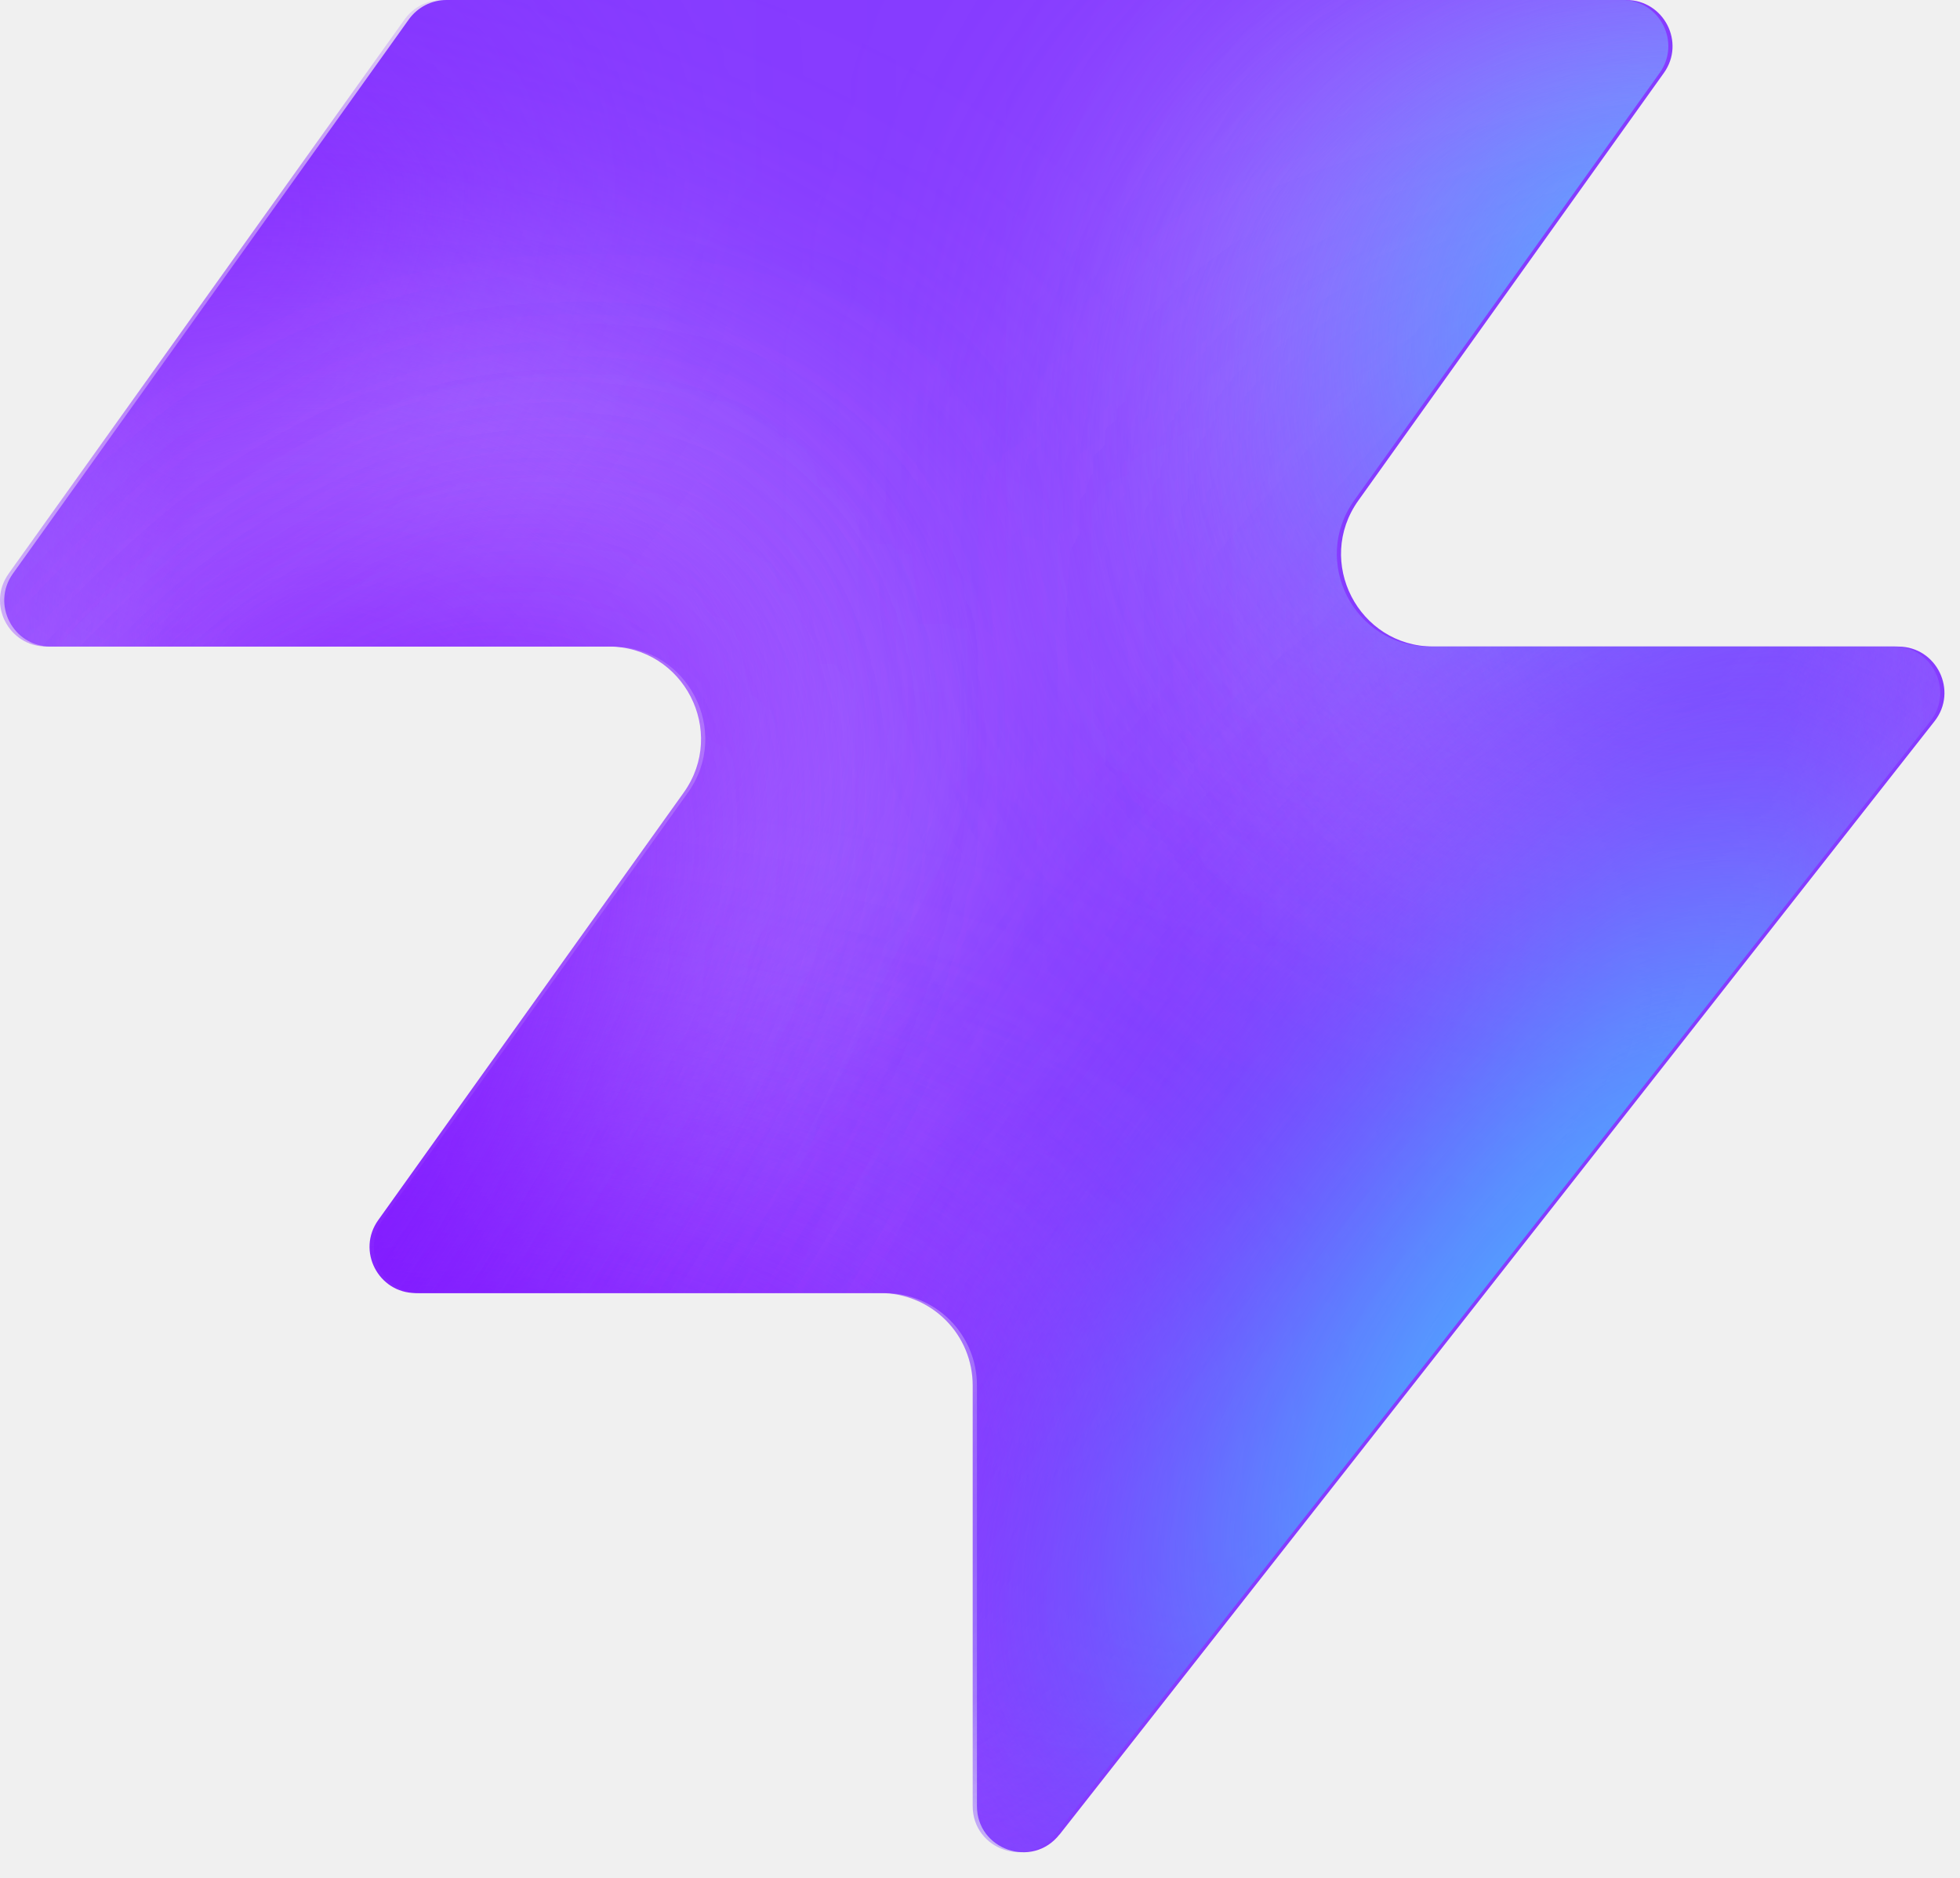
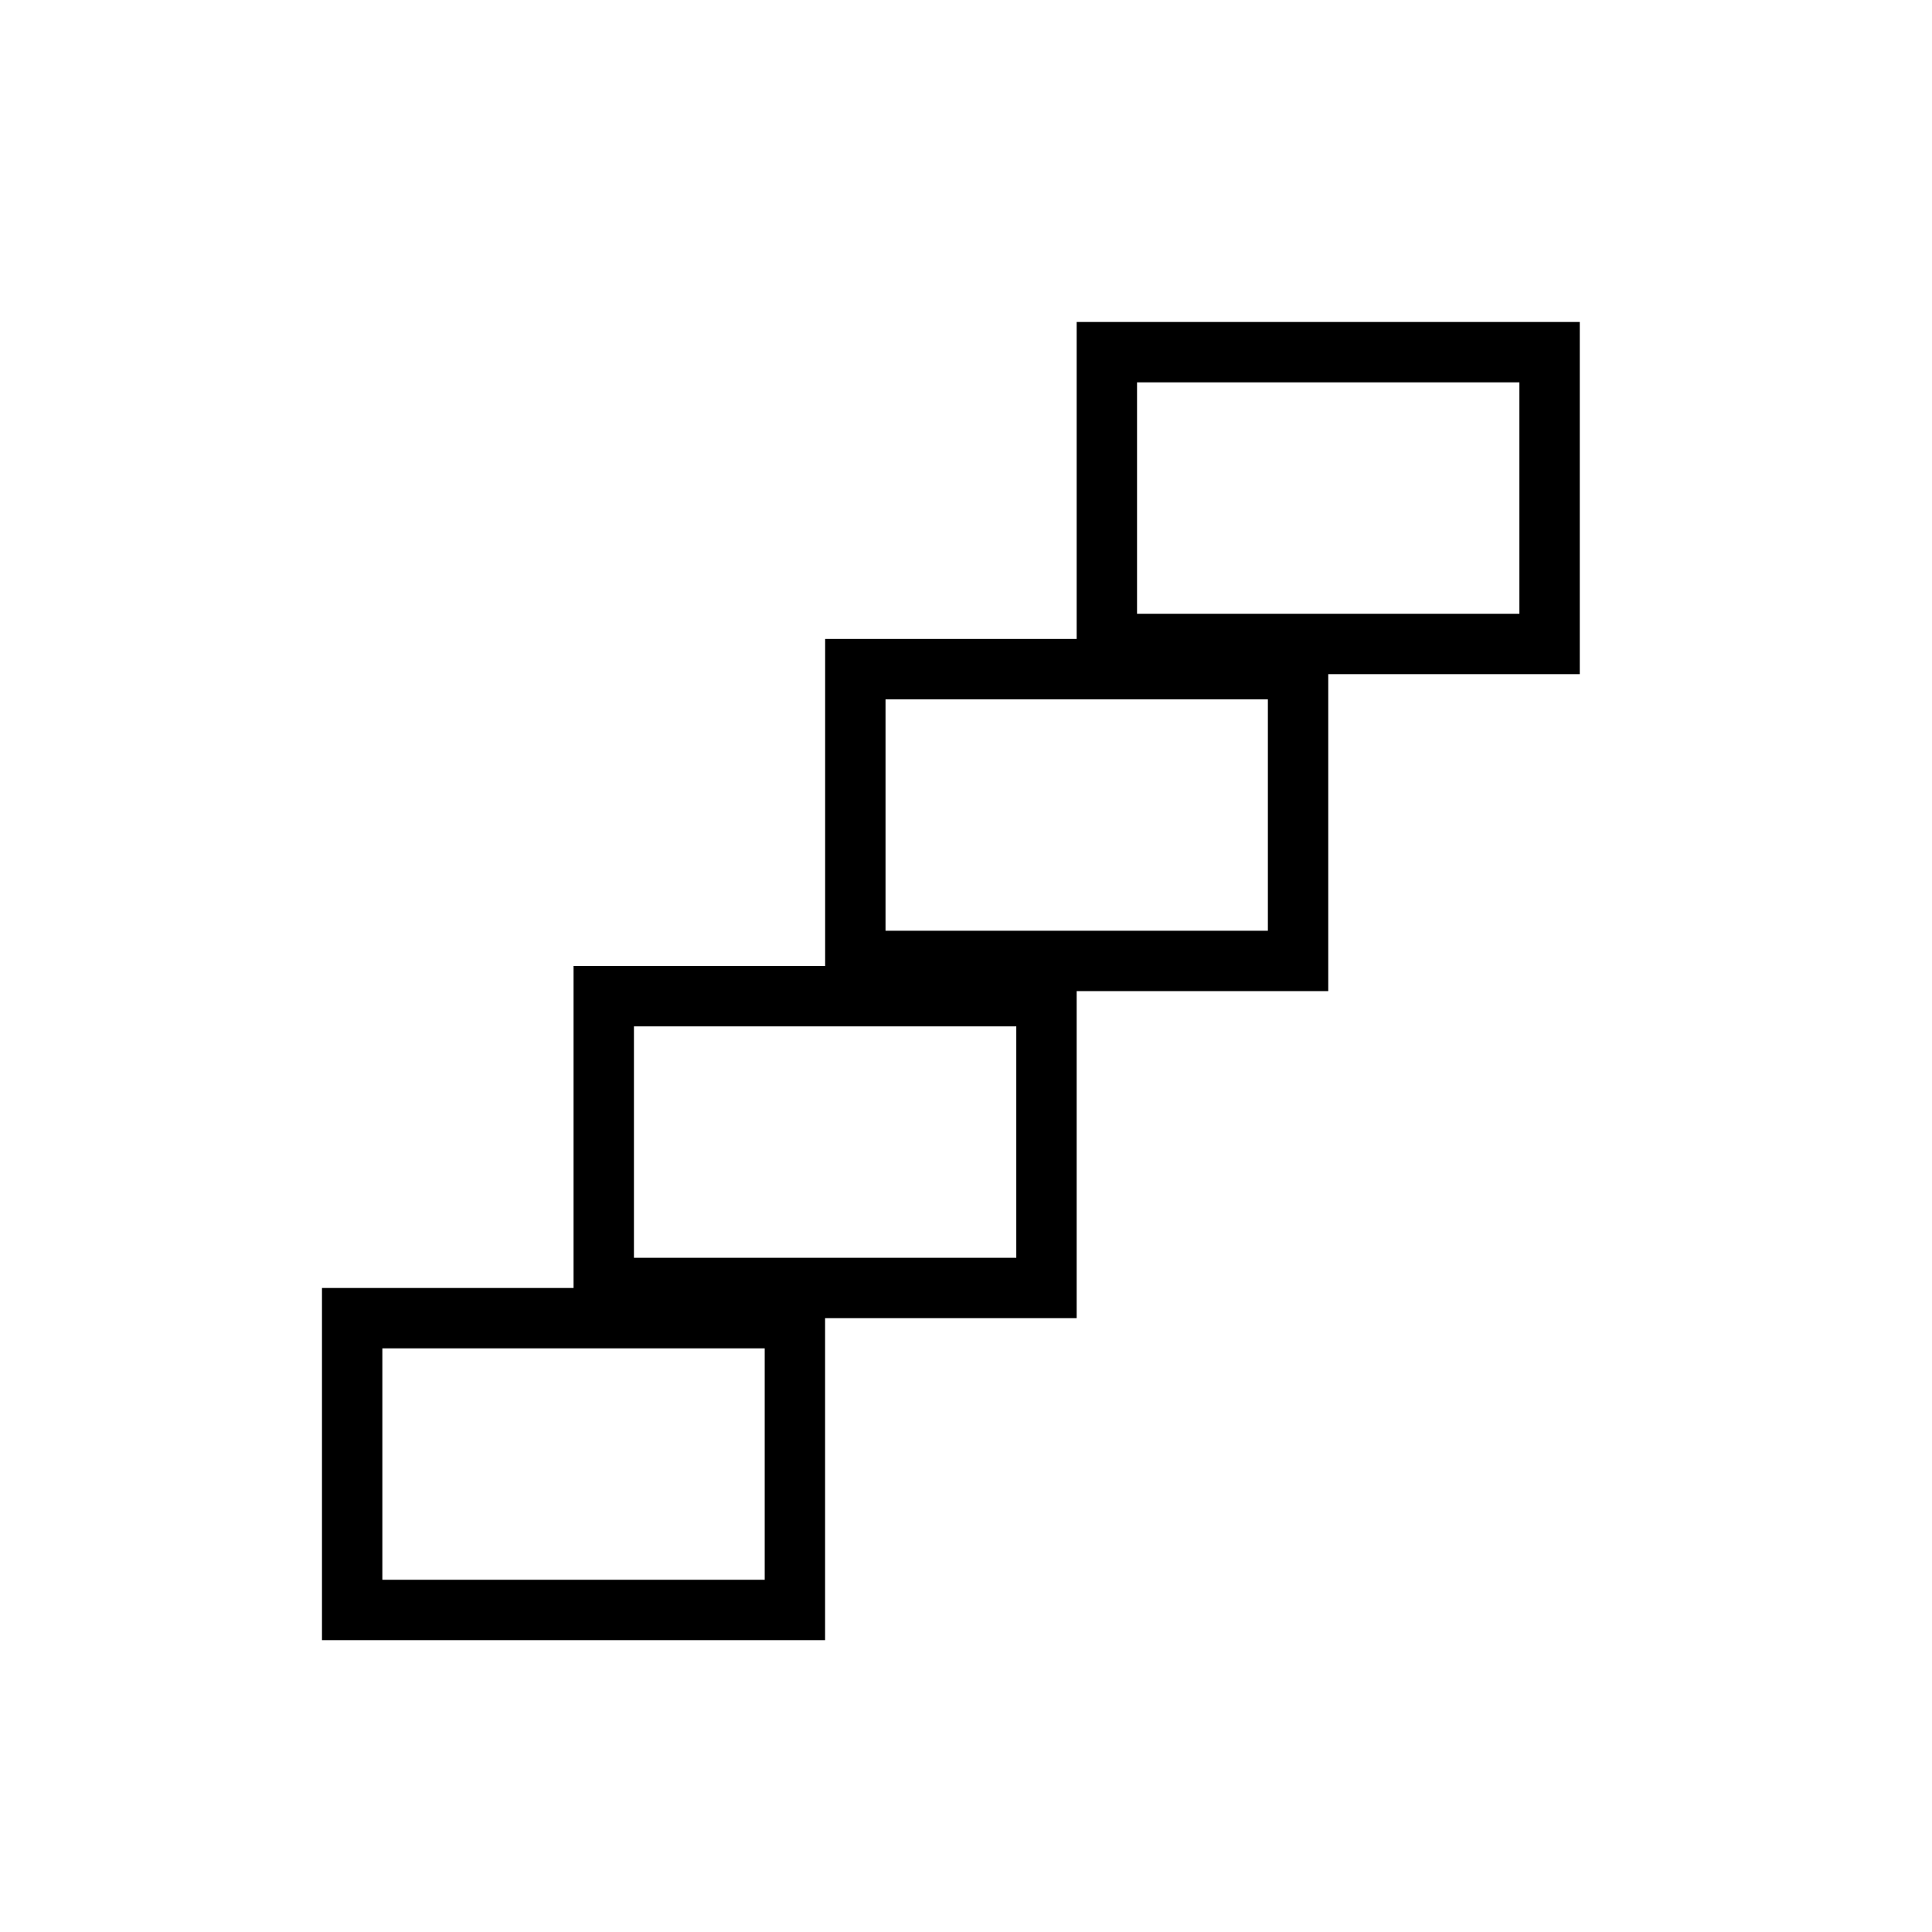
- <svg xmlns="http://www.w3.org/2000/svg" width="48" height="46" fill="none" viewBox="0 0 48 46">
-   <path fill="#863bff" d="M25.946 44.938c-.664.845-2.021.375-2.021-.698V33.937a2.26 2.26 0 0 0-2.262-2.262H10.287c-.92 0-1.456-1.04-.92-1.788l7.48-10.471c1.07-1.497 0-3.578-1.842-3.578H1.237c-.92 0-1.456-1.04-.92-1.788L10.013.474c.214-.297.556-.474.92-.474h28.894c.92 0 1.456 1.04.92 1.788l-7.48 10.471c-1.07 1.498 0 3.579 1.842 3.579h11.377c.943 0 1.473 1.088.89 1.83L25.947 44.94z" style="fill:#863bff;fill:color(display-p3 .525 .23 1);fill-opacity:1" />
-   <mask id="a" width="48" height="46" x="0" y="0" maskUnits="userSpaceOnUse" style="mask-type:alpha">
-     <path fill="#000" d="M25.842 44.938c-.664.844-2.021.375-2.021-.698V33.937a2.26 2.26 0 0 0-2.262-2.262H10.183c-.92 0-1.456-1.04-.92-1.788l7.48-10.471c1.07-1.498 0-3.579-1.842-3.579H1.133c-.92 0-1.456-1.04-.92-1.787L9.91.473c.214-.297.556-.474.92-.474h28.894c.92 0 1.456 1.04.92 1.788l-7.48 10.471c-1.07 1.498 0 3.578 1.842 3.578h11.377c.943 0 1.473 1.088.89 1.832L25.843 44.94z" style="fill:#000;fill-opacity:1" />
-   </mask>
-   <g mask="url(#a)">
-     <g filter="url(#b)">
-       <ellipse cx="5.508" cy="14.704" fill="#ede6ff" rx="5.508" ry="14.704" style="fill:#ede6ff;fill:color(display-p3 .927 .903 1);fill-opacity:1" transform="matrix(.00324 1 1 -.00324 -4.47 31.516)" />
-     </g>
-     <g filter="url(#c)">
-       <ellipse cx="10.399" cy="29.851" fill="#ede6ff" rx="10.399" ry="29.851" style="fill:#ede6ff;fill:color(display-p3 .927 .903 1);fill-opacity:1" transform="matrix(.00324 1 1 -.00324 -39.328 7.883)" />
-     </g>
-     <g filter="url(#d)">
-       <ellipse cx="5.508" cy="30.487" fill="#7e14ff" rx="5.508" ry="30.487" style="fill:#7e14ff;fill:color(display-p3 .492 .077 1);fill-opacity:1" transform="rotate(89.814 -25.913 -14.639)scale(1 -1)" />
-     </g>
-     <g filter="url(#e)">
-       <ellipse cx="5.508" cy="30.599" fill="#7e14ff" rx="5.508" ry="30.599" style="fill:#7e14ff;fill:color(display-p3 .492 .077 1);fill-opacity:1" transform="rotate(89.814 -32.644 -3.334)scale(1 -1)" />
-     </g>
-     <g filter="url(#f)">
-       <ellipse cx="5.508" cy="30.599" fill="#7e14ff" rx="5.508" ry="30.599" style="fill:#7e14ff;fill:color(display-p3 .492 .077 1);fill-opacity:1" transform="matrix(.00324 1 1 -.00324 -34.34 30.47)" />
-     </g>
-     <g filter="url(#g)">
-       <ellipse cx="14.072" cy="22.078" fill="#ede6ff" rx="14.072" ry="22.078" style="fill:#ede6ff;fill:color(display-p3 .927 .903 1);fill-opacity:1" transform="rotate(93.35 24.506 48.493)scale(-1 1)" />
-     </g>
-     <g filter="url(#h)">
-       <ellipse cx="3.47" cy="21.501" fill="#7e14ff" rx="3.47" ry="21.501" style="fill:#7e14ff;fill:color(display-p3 .492 .077 1);fill-opacity:1" transform="rotate(89.009 28.708 47.59)scale(-1 1)" />
-     </g>
-     <g filter="url(#i)">
-       <ellipse cx="3.47" cy="21.501" fill="#7e14ff" rx="3.47" ry="21.501" style="fill:#7e14ff;fill:color(display-p3 .492 .077 1);fill-opacity:1" transform="rotate(89.009 28.708 47.59)scale(-1 1)" />
-     </g>
-     <g filter="url(#j)">
-       <ellipse cx=".387" cy="8.972" fill="#7e14ff" rx="4.407" ry="29.108" style="fill:#7e14ff;fill:color(display-p3 .492 .077 1);fill-opacity:1" transform="rotate(39.51 .387 8.972)" />
-     </g>
-     <g filter="url(#k)">
-       <ellipse cx="47.523" cy="-6.092" fill="#7e14ff" rx="4.407" ry="29.108" style="fill:#7e14ff;fill:color(display-p3 .492 .077 1);fill-opacity:1" transform="rotate(37.892 47.523 -6.092)" />
-     </g>
-     <g filter="url(#l)">
-       <ellipse cx="41.412" cy="6.333" fill="#47bfff" rx="5.971" ry="9.665" style="fill:#47bfff;fill:color(display-p3 .28 .748 1);fill-opacity:1" transform="rotate(37.892 41.412 6.333)" />
-     </g>
-     <g filter="url(#m)">
-       <ellipse cx="-1.879" cy="38.332" fill="#7e14ff" rx="4.407" ry="29.108" style="fill:#7e14ff;fill:color(display-p3 .492 .077 1);fill-opacity:1" transform="rotate(37.892 -1.88 38.332)" />
-     </g>
-     <g filter="url(#n)">
-       <ellipse cx="-1.879" cy="38.332" fill="#7e14ff" rx="4.407" ry="29.108" style="fill:#7e14ff;fill:color(display-p3 .492 .077 1);fill-opacity:1" transform="rotate(37.892 -1.88 38.332)" />
-     </g>
-     <g filter="url(#o)">
-       <ellipse cx="35.651" cy="29.907" fill="#7e14ff" rx="4.407" ry="29.108" style="fill:#7e14ff;fill:color(display-p3 .492 .077 1);fill-opacity:1" transform="rotate(37.892 35.651 29.907)" />
-     </g>
-     <g filter="url(#p)">
-       <ellipse cx="38.418" cy="32.4" fill="#47bfff" rx="5.971" ry="15.297" style="fill:#47bfff;fill:color(display-p3 .28 .748 1);fill-opacity:1" transform="rotate(37.892 38.418 32.4)" />
-     </g>
-   </g>
-   <defs>
-     <filter id="b" width="60.045" height="41.654" x="-19.77" y="16.149" color-interpolation-filters="sRGB" filterUnits="userSpaceOnUse">
-       <feFlood flood-opacity="0" result="BackgroundImageFix" />
-       <feBlend in="SourceGraphic" in2="BackgroundImageFix" result="shape" />
-       <feGaussianBlur result="effect1_foregroundBlur_2002_17158" stdDeviation="7.659" />
-     </filter>
-     <filter id="c" width="90.34" height="51.437" x="-54.613" y="-7.533" color-interpolation-filters="sRGB" filterUnits="userSpaceOnUse">
-       <feFlood flood-opacity="0" result="BackgroundImageFix" />
-       <feBlend in="SourceGraphic" in2="BackgroundImageFix" result="shape" />
-       <feGaussianBlur result="effect1_foregroundBlur_2002_17158" stdDeviation="7.659" />
-     </filter>
-     <filter id="d" width="79.355" height="29.4" x="-49.64" y="2.03" color-interpolation-filters="sRGB" filterUnits="userSpaceOnUse">
-       <feFlood flood-opacity="0" result="BackgroundImageFix" />
-       <feBlend in="SourceGraphic" in2="BackgroundImageFix" result="shape" />
-       <feGaussianBlur result="effect1_foregroundBlur_2002_17158" stdDeviation="4.596" />
-     </filter>
-     <filter id="e" width="79.579" height="29.4" x="-45.045" y="20.029" color-interpolation-filters="sRGB" filterUnits="userSpaceOnUse">
-       <feFlood flood-opacity="0" result="BackgroundImageFix" />
-       <feBlend in="SourceGraphic" in2="BackgroundImageFix" result="shape" />
-       <feGaussianBlur result="effect1_foregroundBlur_2002_17158" stdDeviation="4.596" />
-     </filter>
-     <filter id="f" width="79.579" height="29.4" x="-43.513" y="21.178" color-interpolation-filters="sRGB" filterUnits="userSpaceOnUse">
-       <feFlood flood-opacity="0" result="BackgroundImageFix" />
-       <feBlend in="SourceGraphic" in2="BackgroundImageFix" result="shape" />
-       <feGaussianBlur result="effect1_foregroundBlur_2002_17158" stdDeviation="4.596" />
-     </filter>
-     <filter id="g" width="74.749" height="58.852" x="15.756" y="-17.901" color-interpolation-filters="sRGB" filterUnits="userSpaceOnUse">
-       <feFlood flood-opacity="0" result="BackgroundImageFix" />
-       <feBlend in="SourceGraphic" in2="BackgroundImageFix" result="shape" />
-       <feGaussianBlur result="effect1_foregroundBlur_2002_17158" stdDeviation="7.659" />
-     </filter>
-     <filter id="h" width="61.377" height="25.362" x="23.548" y="2.284" color-interpolation-filters="sRGB" filterUnits="userSpaceOnUse">
-       <feFlood flood-opacity="0" result="BackgroundImageFix" />
-       <feBlend in="SourceGraphic" in2="BackgroundImageFix" result="shape" />
-       <feGaussianBlur result="effect1_foregroundBlur_2002_17158" stdDeviation="4.596" />
-     </filter>
-     <filter id="i" width="61.377" height="25.362" x="23.548" y="2.284" color-interpolation-filters="sRGB" filterUnits="userSpaceOnUse">
-       <feFlood flood-opacity="0" result="BackgroundImageFix" />
-       <feBlend in="SourceGraphic" in2="BackgroundImageFix" result="shape" />
-       <feGaussianBlur result="effect1_foregroundBlur_2002_17158" stdDeviation="4.596" />
-     </filter>
-     <filter id="j" width="56.045" height="63.649" x="-27.636" y="-22.853" color-interpolation-filters="sRGB" filterUnits="userSpaceOnUse">
-       <feFlood flood-opacity="0" result="BackgroundImageFix" />
-       <feBlend in="SourceGraphic" in2="BackgroundImageFix" result="shape" />
-       <feGaussianBlur result="effect1_foregroundBlur_2002_17158" stdDeviation="4.596" />
-     </filter>
-     <filter id="k" width="54.814" height="64.646" x="20.116" y="-38.415" color-interpolation-filters="sRGB" filterUnits="userSpaceOnUse">
-       <feFlood flood-opacity="0" result="BackgroundImageFix" />
-       <feBlend in="SourceGraphic" in2="BackgroundImageFix" result="shape" />
-       <feGaussianBlur result="effect1_foregroundBlur_2002_17158" stdDeviation="4.596" />
-     </filter>
-     <filter id="l" width="33.541" height="35.313" x="24.641" y="-11.323" color-interpolation-filters="sRGB" filterUnits="userSpaceOnUse">
-       <feFlood flood-opacity="0" result="BackgroundImageFix" />
-       <feBlend in="SourceGraphic" in2="BackgroundImageFix" result="shape" />
-       <feGaussianBlur result="effect1_foregroundBlur_2002_17158" stdDeviation="4.596" />
-     </filter>
-     <filter id="m" width="54.814" height="64.646" x="-29.286" y="6.009" color-interpolation-filters="sRGB" filterUnits="userSpaceOnUse">
-       <feFlood flood-opacity="0" result="BackgroundImageFix" />
-       <feBlend in="SourceGraphic" in2="BackgroundImageFix" result="shape" />
-       <feGaussianBlur result="effect1_foregroundBlur_2002_17158" stdDeviation="4.596" />
-     </filter>
-     <filter id="n" width="54.814" height="64.646" x="-29.286" y="6.009" color-interpolation-filters="sRGB" filterUnits="userSpaceOnUse">
-       <feFlood flood-opacity="0" result="BackgroundImageFix" />
-       <feBlend in="SourceGraphic" in2="BackgroundImageFix" result="shape" />
-       <feGaussianBlur result="effect1_foregroundBlur_2002_17158" stdDeviation="4.596" />
-     </filter>
-     <filter id="o" width="54.814" height="64.646" x="8.244" y="-2.416" color-interpolation-filters="sRGB" filterUnits="userSpaceOnUse">
-       <feFlood flood-opacity="0" result="BackgroundImageFix" />
-       <feBlend in="SourceGraphic" in2="BackgroundImageFix" result="shape" />
-       <feGaussianBlur result="effect1_foregroundBlur_2002_17158" stdDeviation="4.596" />
-     </filter>
-     <filter id="p" width="39.409" height="43.623" x="18.713" y="10.588" color-interpolation-filters="sRGB" filterUnits="userSpaceOnUse">
-       <feFlood flood-opacity="0" result="BackgroundImageFix" />
-       <feBlend in="SourceGraphic" in2="BackgroundImageFix" result="shape" />
-       <feGaussianBlur result="effect1_foregroundBlur_2002_17158" stdDeviation="4.596" />
-     </filter>
-   </defs>
+ <svg xmlns="http://www.w3.org/2000/svg" width="32" height="32" viewBox="0 0 32 32" fill="none">
+   <rect width="32" height="32" fill="white" />
+   <rect x="5.833" y="21.833" width="7.333" height="4.833" fill="white" stroke="black" />
+   <rect x="10" y="16.5" width="7.333" height="4.833" fill="white" stroke="black" />
+   <rect x="14.167" y="11.083" width="7.333" height="4.833" fill="white" stroke="black" />
+   <path d="M25.666 5.833V10.666H18.333V5.833H25.666Z" fill="white" stroke="black" />
</svg>
